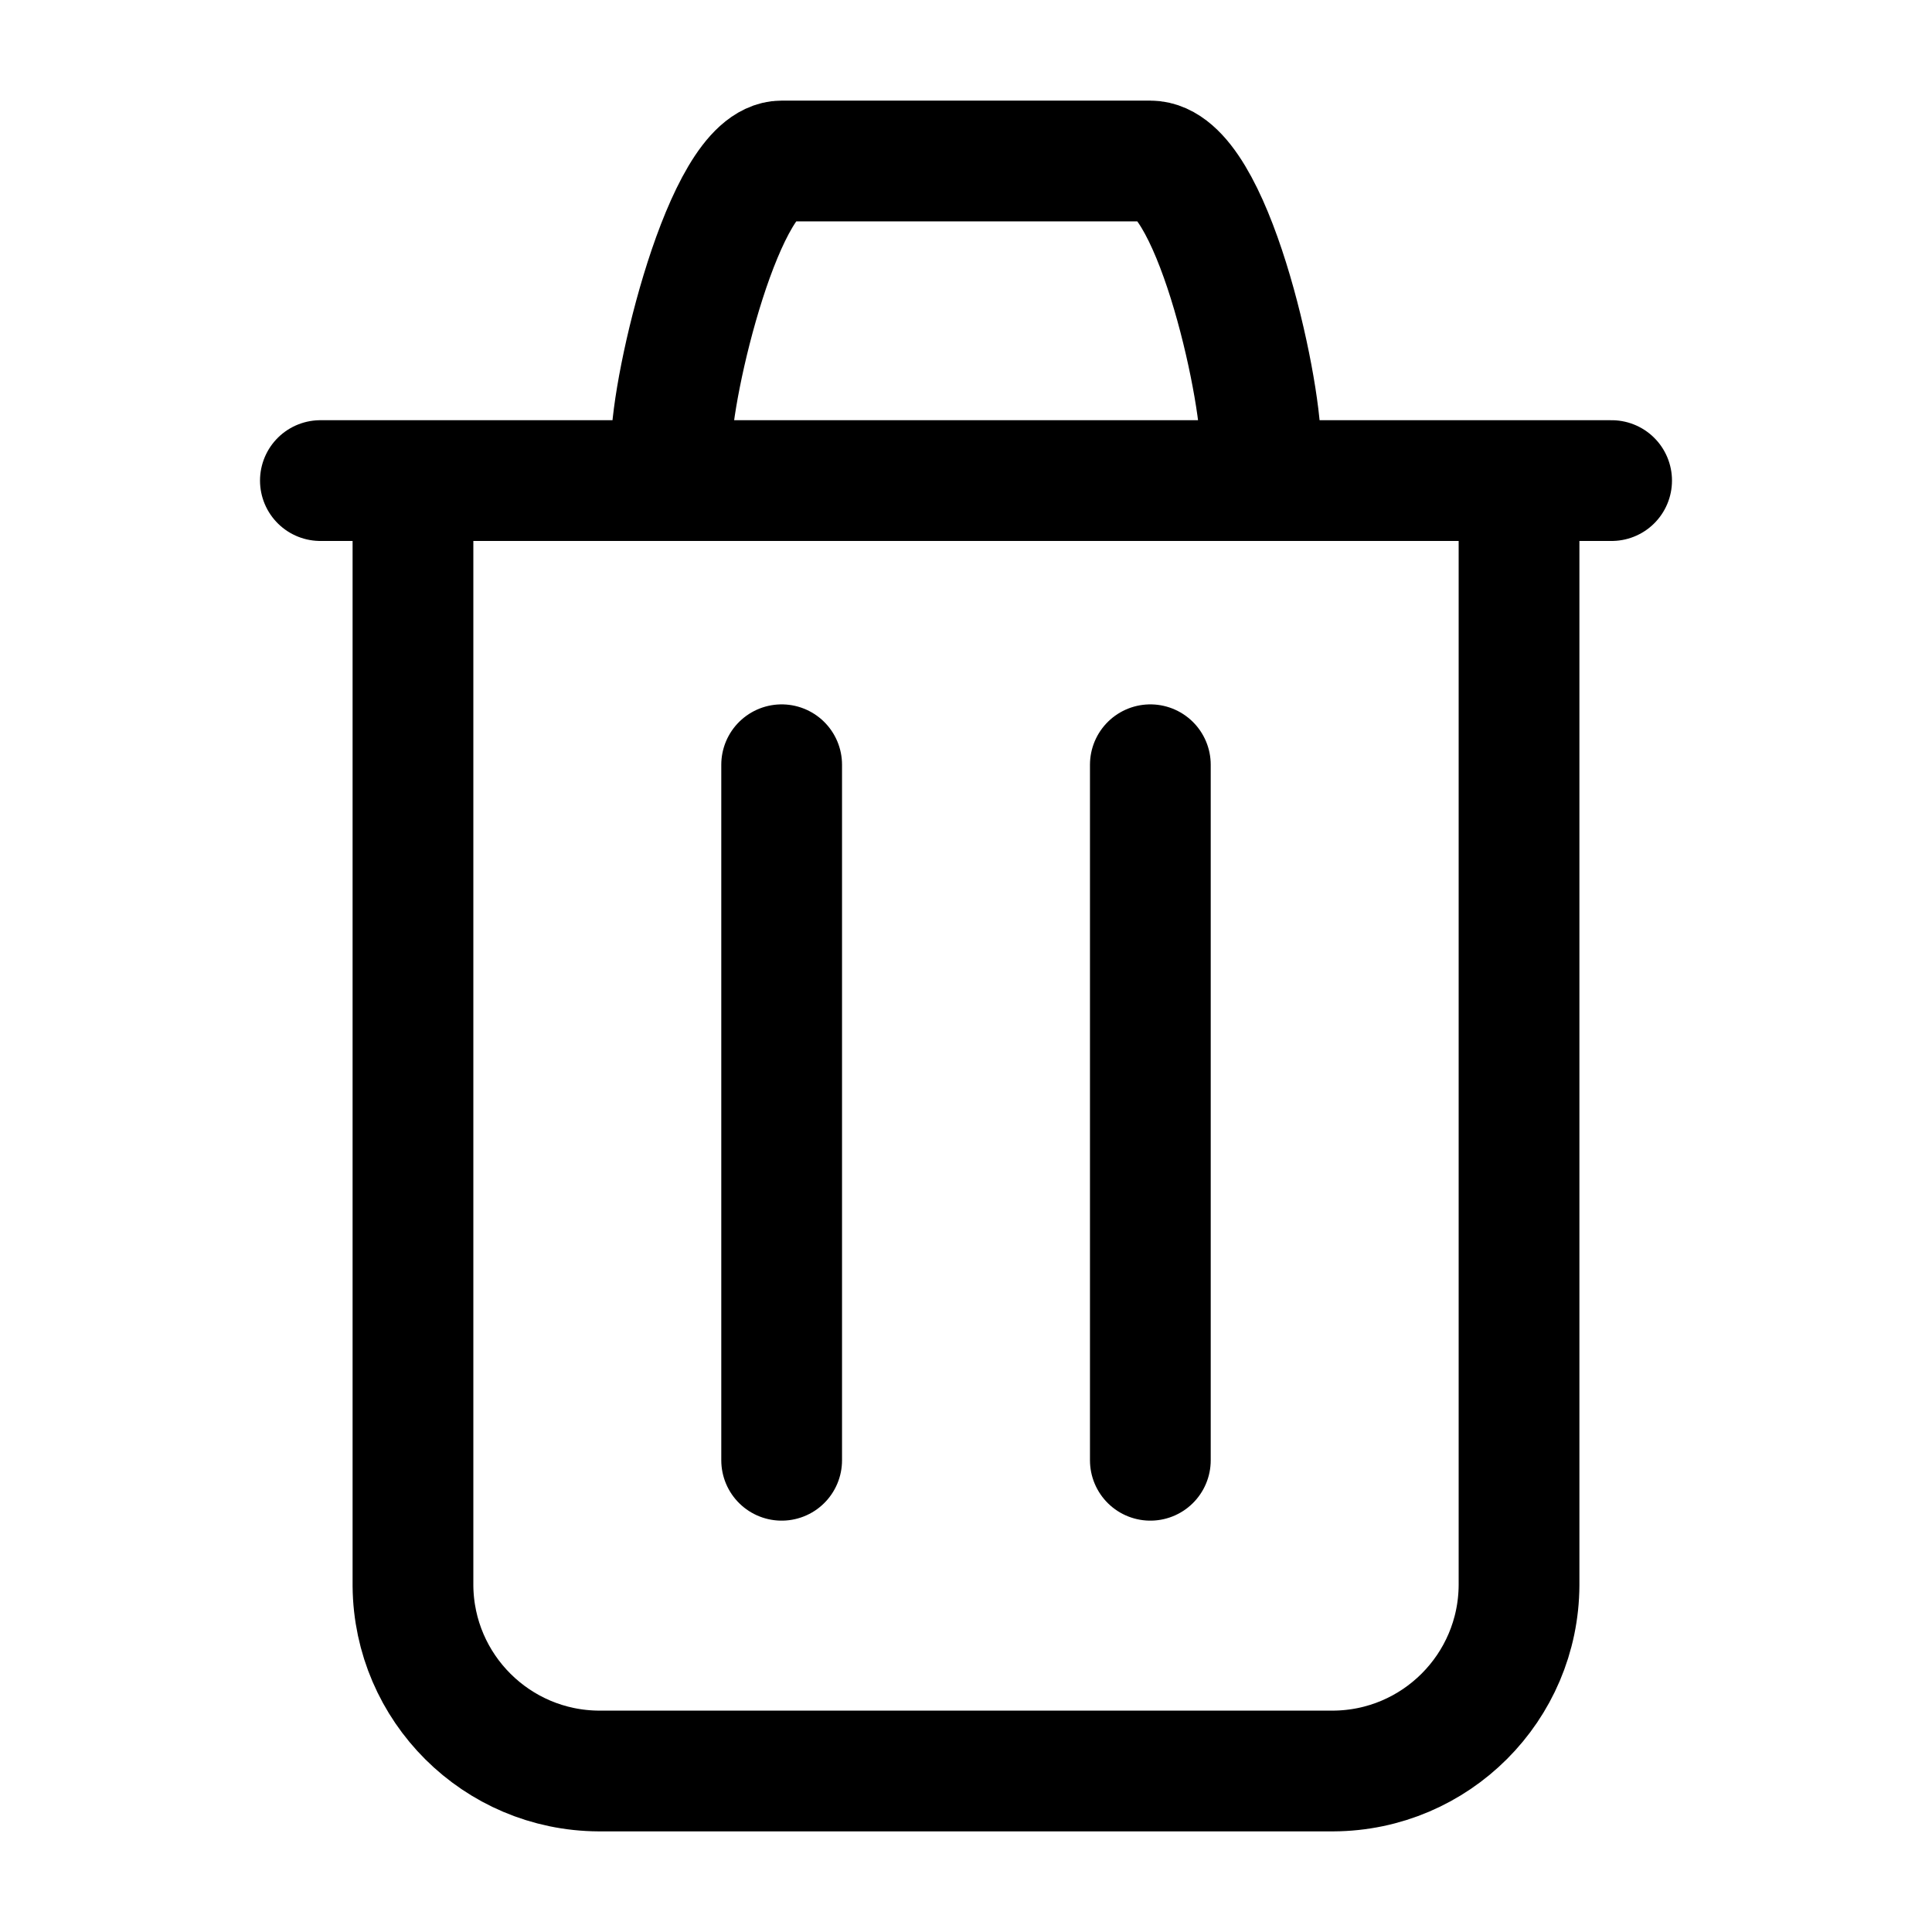
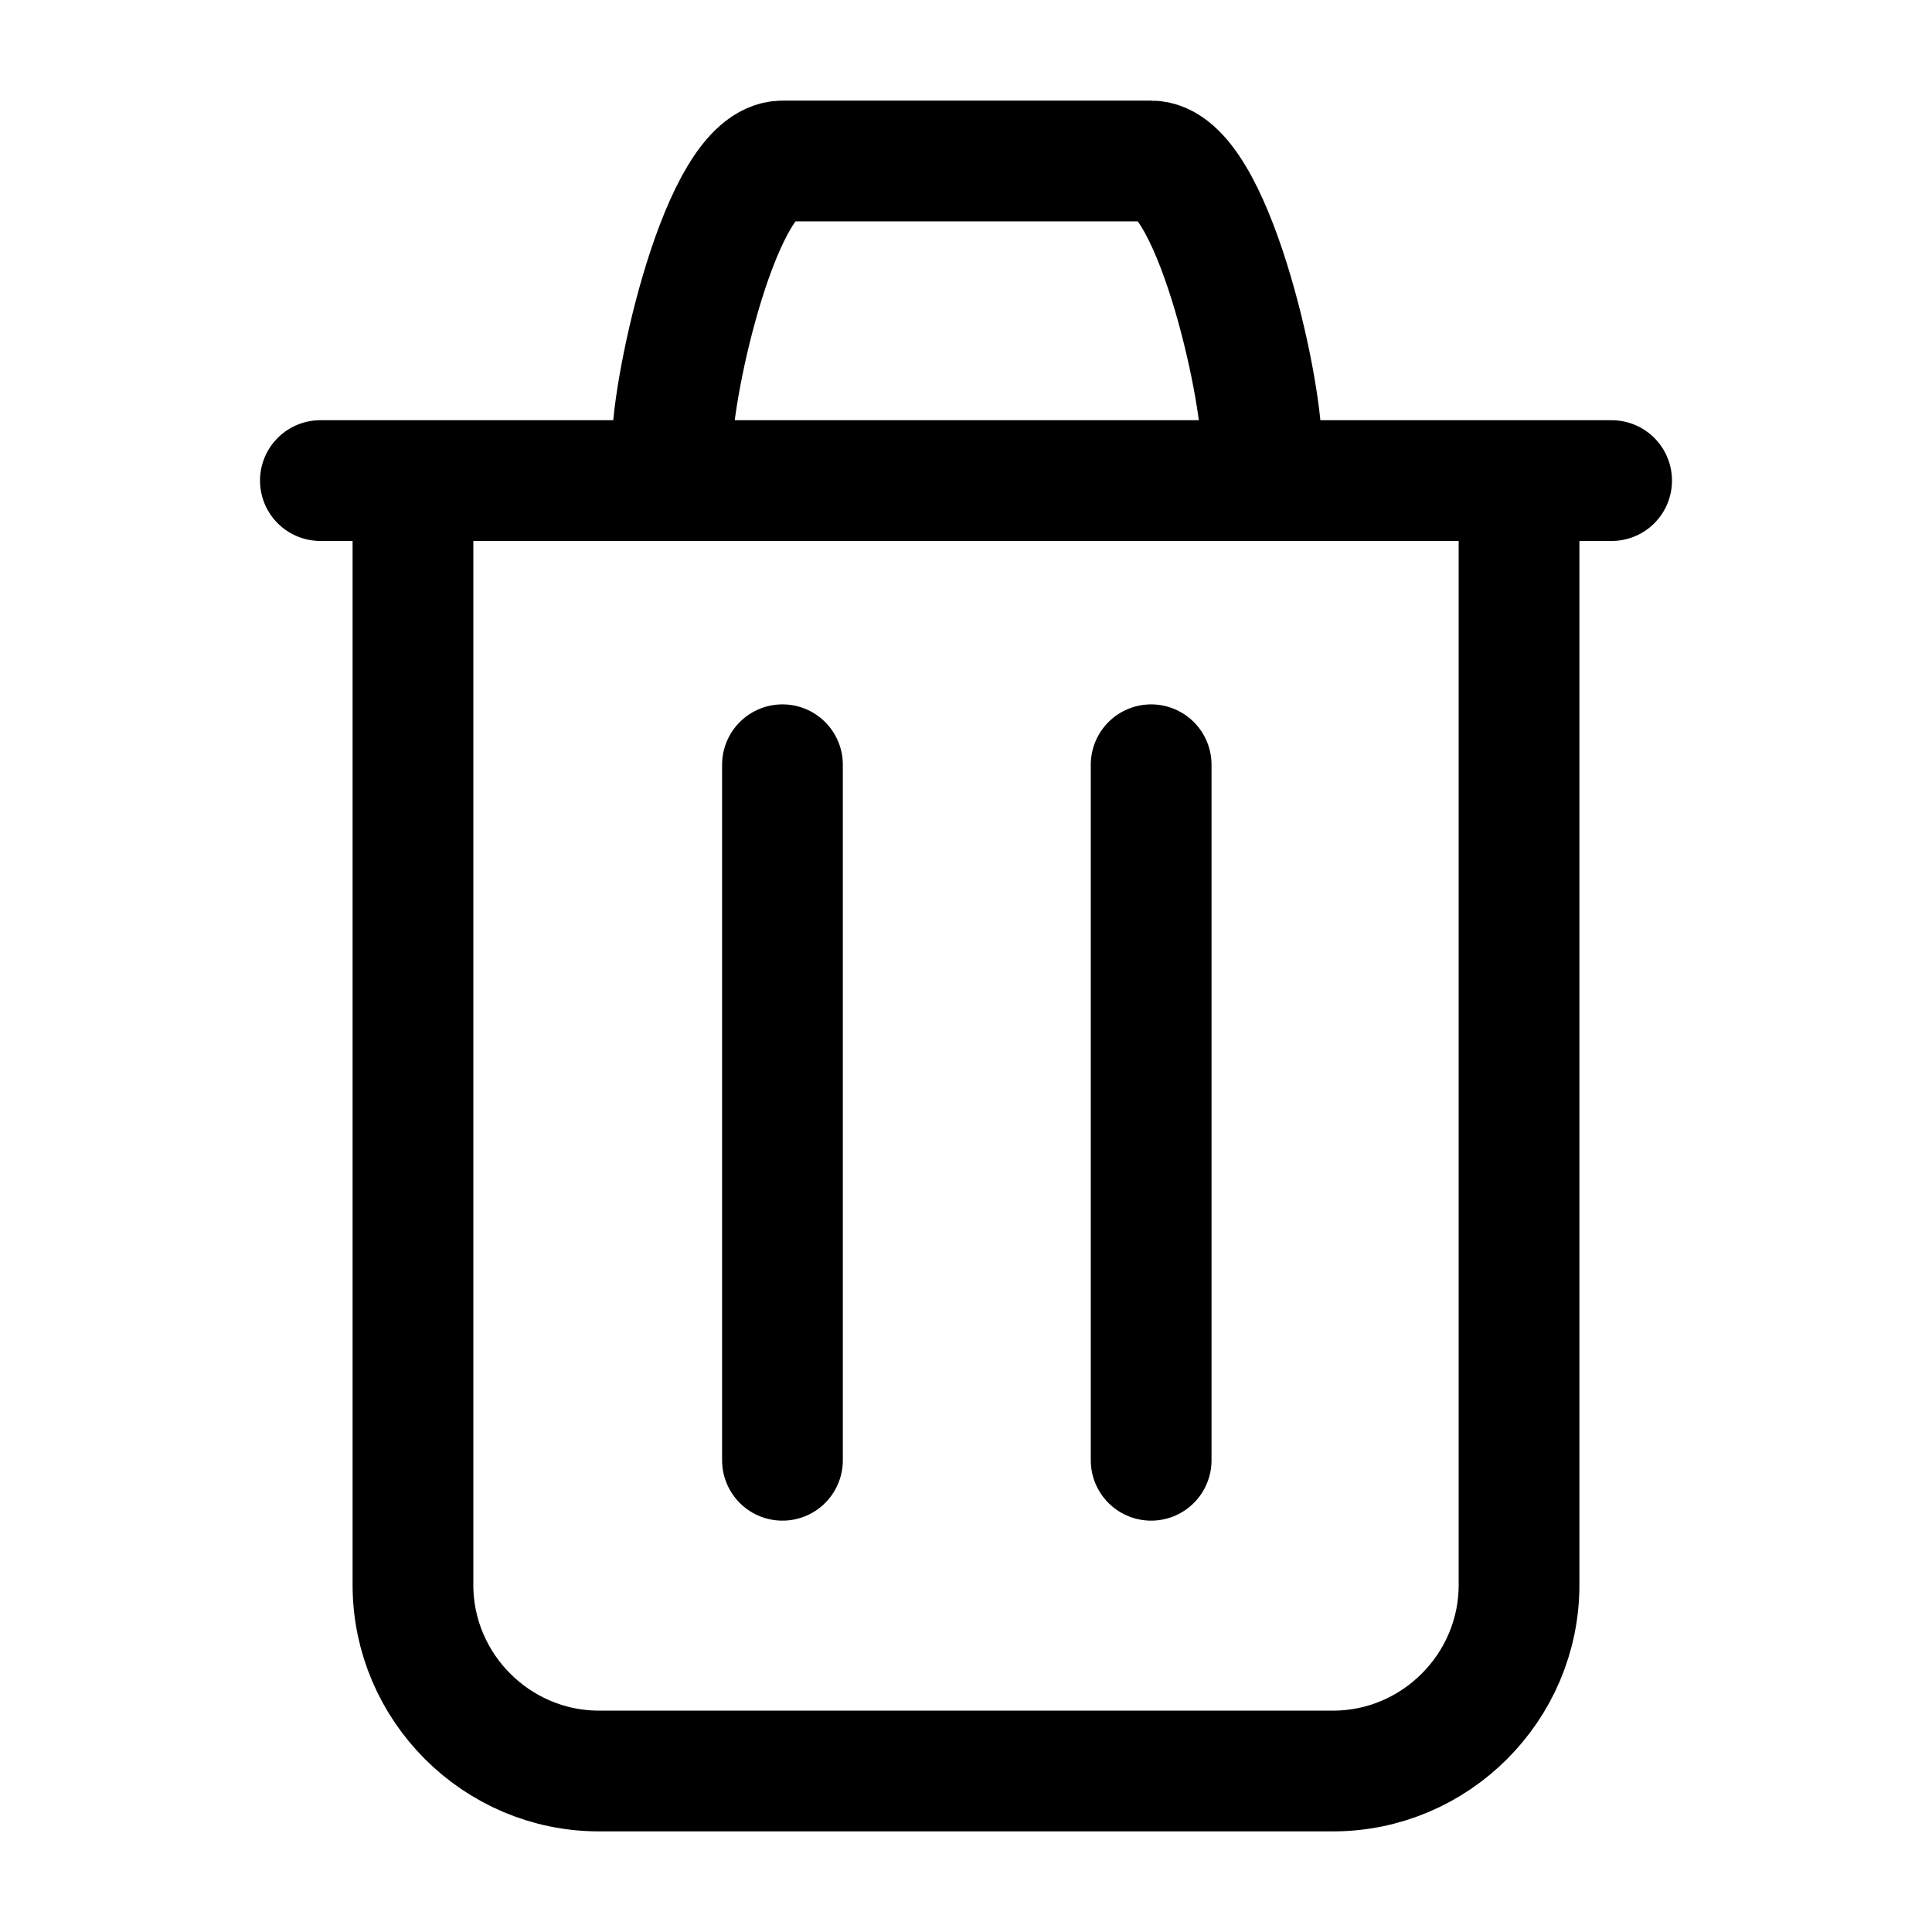
<svg xmlns="http://www.w3.org/2000/svg" width="24" height="24" viewBox="0 0 24 24" stroke="currentColor" fill="none" stroke-linecap="round" stroke-width="1.5" stroke-linejoin="round" stroke-align="center">
-   <path d="M5.13,6v13.7A2.32,2.32,0,0,0,7.44,22h9.12a2.32,2.32,0,0,0,2.31-2.31V6" />
-   <line x1="3.98" y1="5.97" x2="20.02" y2="5.97" />
-   <path d="M8.34,5.54C8.34,4.78,9,2,9.71,2h4.58c.76,0,1.37,2.78,1.37,3.54" />
-   <line x1="9.71" y1="9.5" x2="9.71" y2="18.14" />
-   <line x1="14.29" y1="9.5" x2="14.29" y2="18.14" />
+   <path d="M18.87,5.99v13.7c0,1.27-1.04,2.31-2.31,2.31H7.44c-1.27,0-2.31-1.04-2.31-2.31V5.99m-1.15-.02H20.02m-4.35-.43c0-.76-.62-3.54-1.37-3.54h-4.58c-.76,0-1.37,2.78-1.37,3.54m1.37,3.96v8.64m4.58-8.64v8.64" />
</svg>
